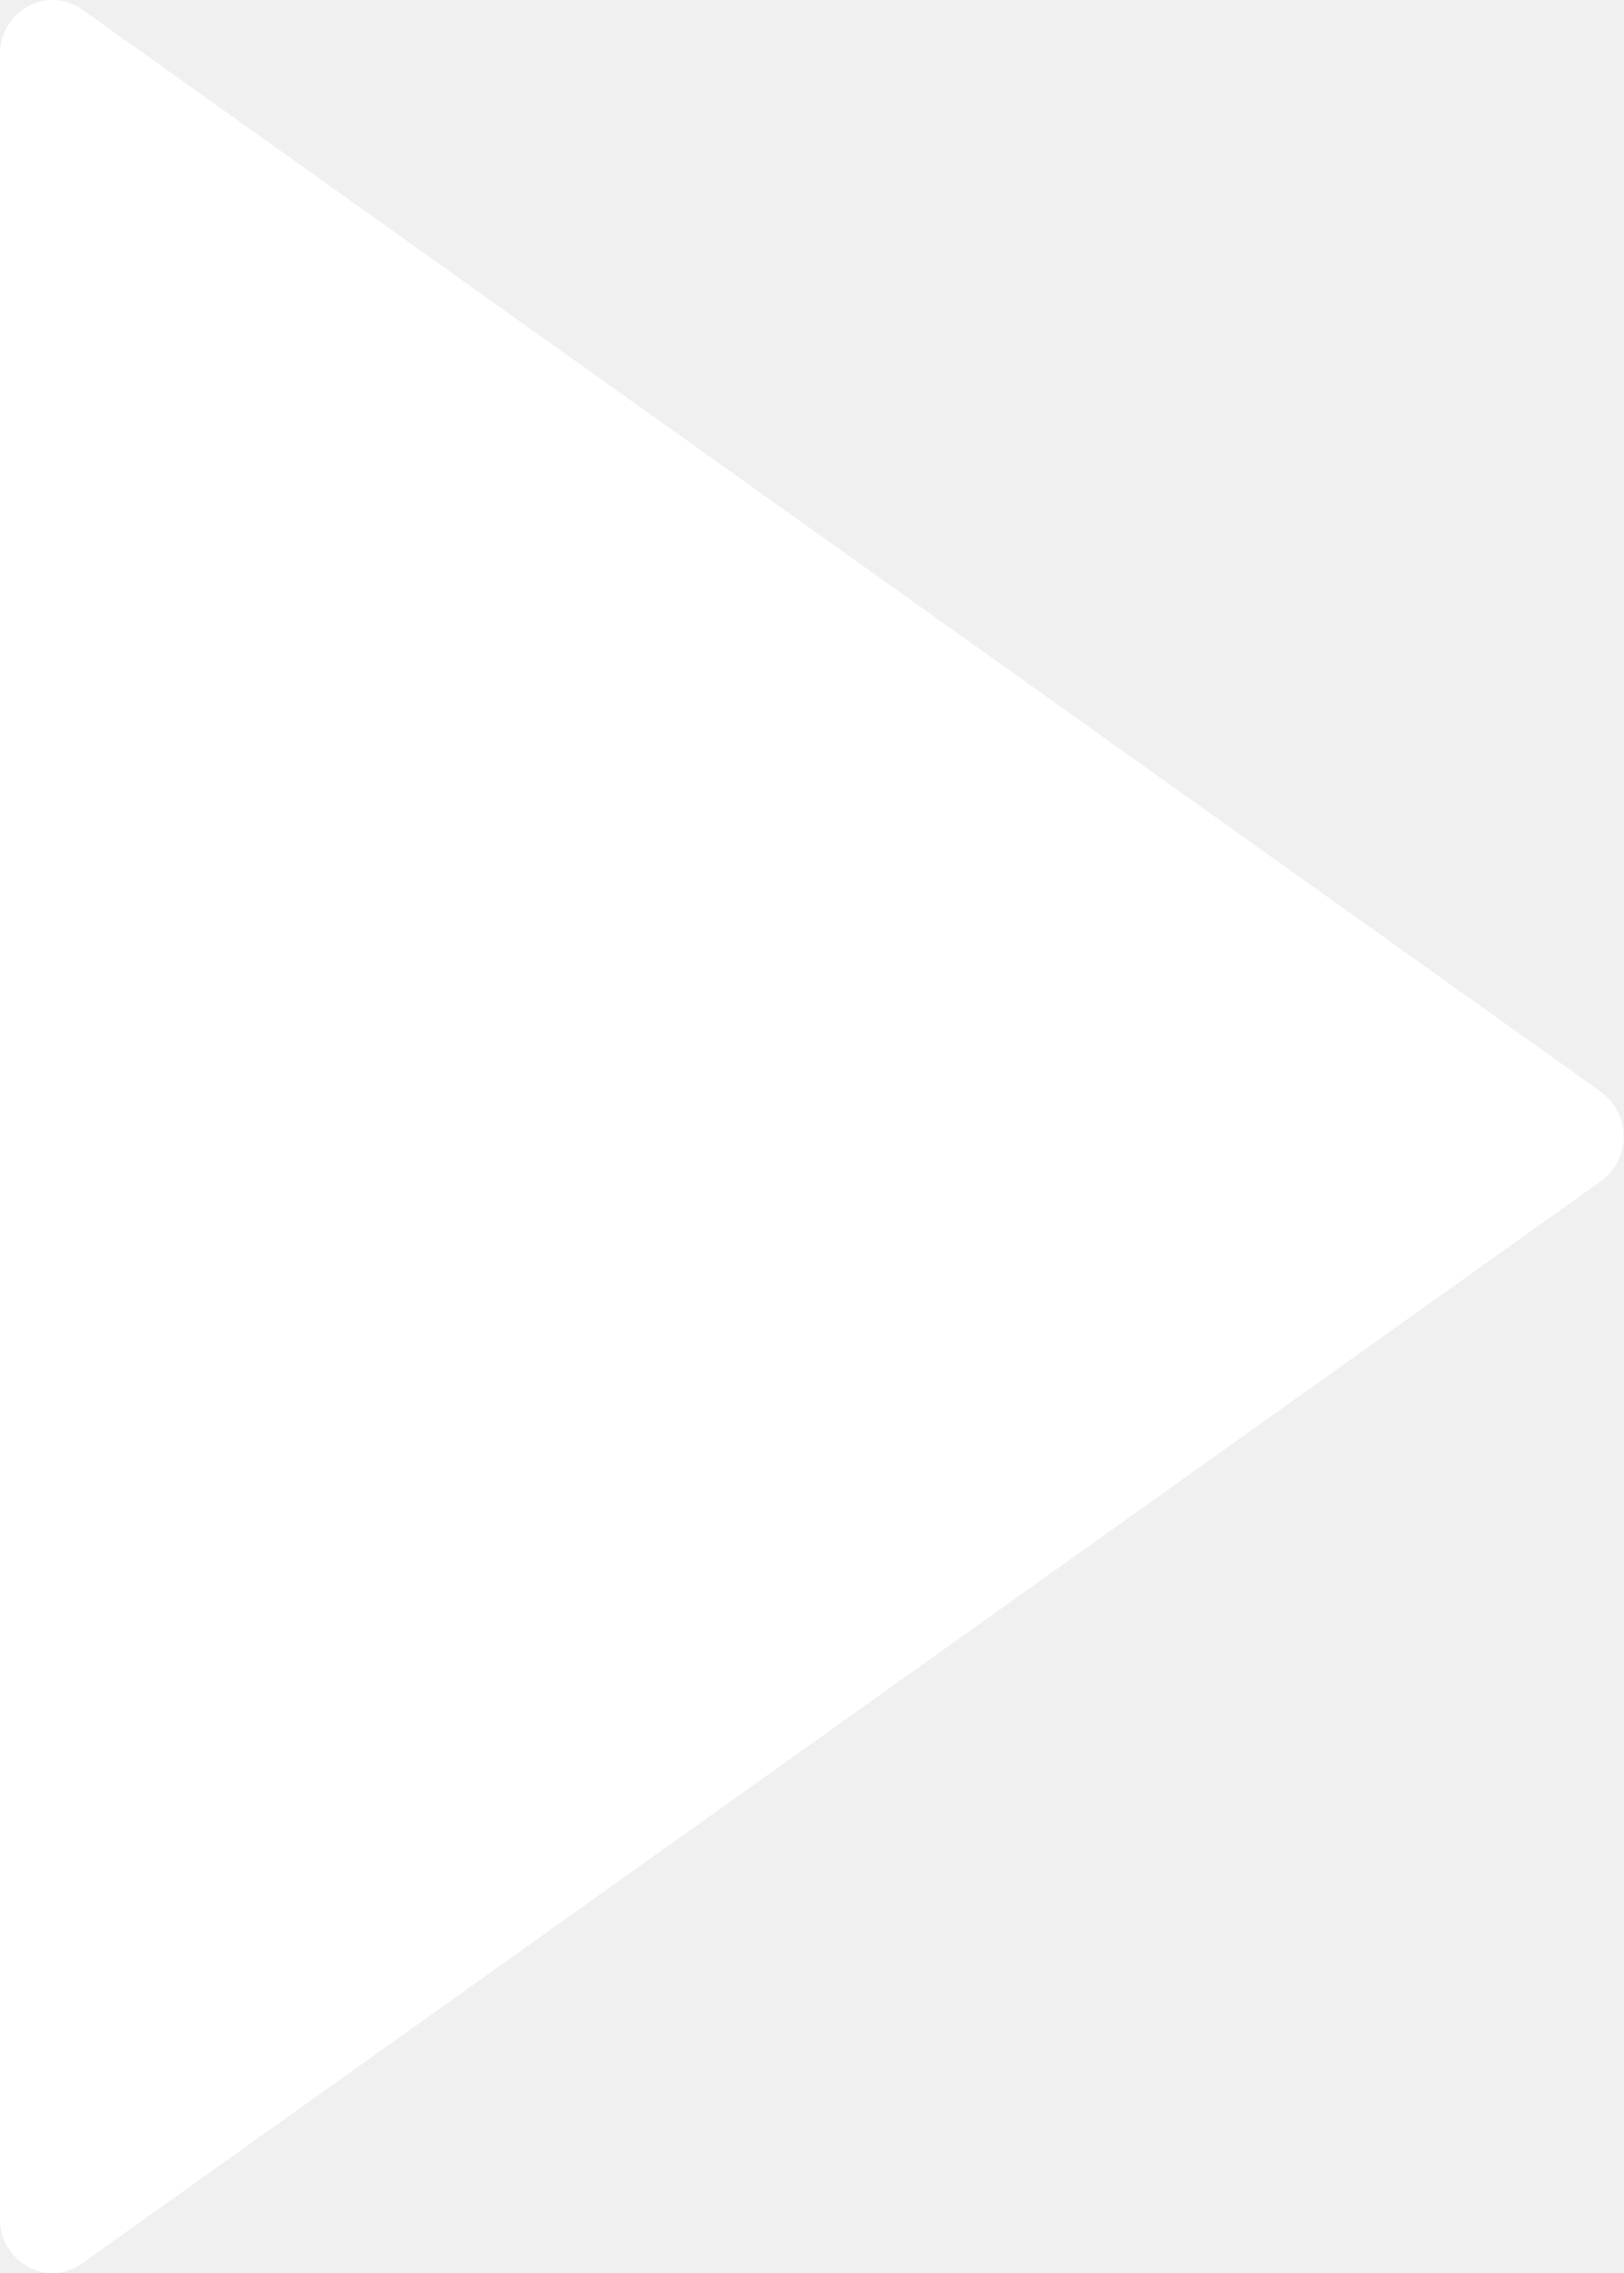
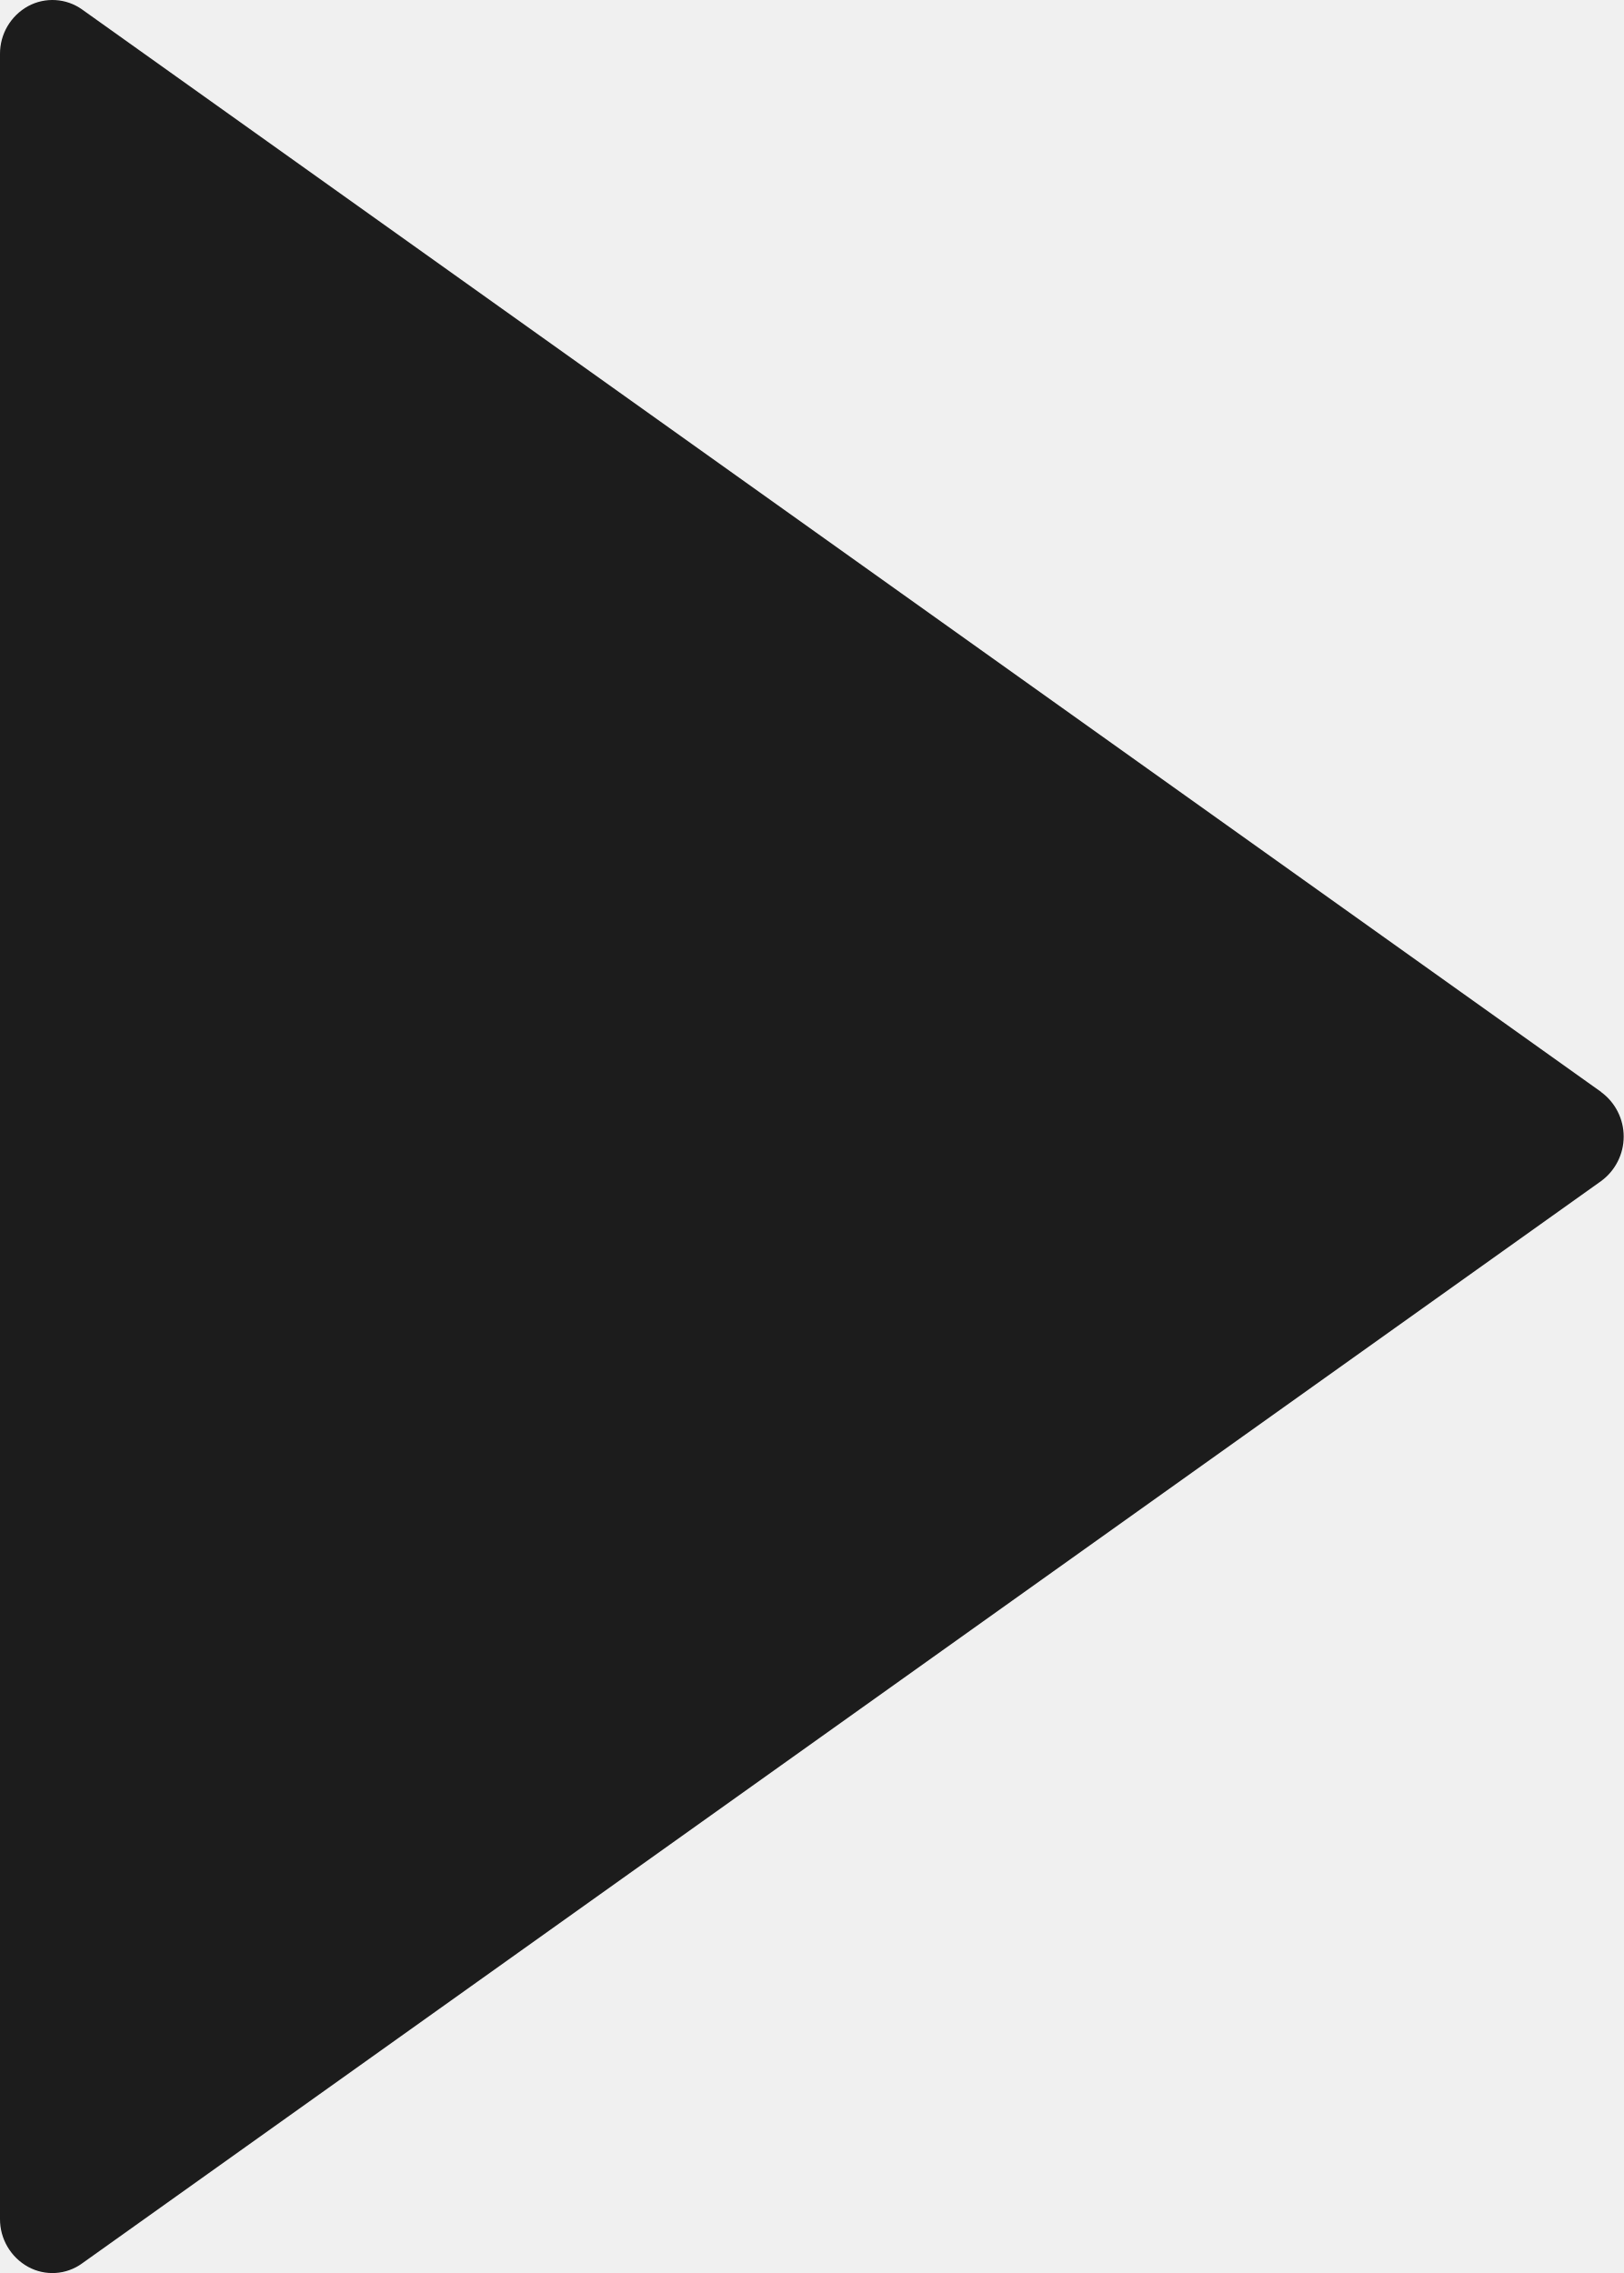
<svg xmlns="http://www.w3.org/2000/svg" width="12.857" height="18" viewBox="0 0 12.857 18">
  <defs>
-     <style>.a{fill:#fff;}</style>
+     <style>.a{fill:#1c1c1c;}</style>
  </defs>
  <path class="a" d="M18.178,8.647,6.15.075A.405.405,0,0,0,5.722.049.43.43,0,0,0,5.5.428V17.571a.431.431,0,0,0,.222.38.4.4,0,0,0,.428-.027L18.178,9.353a.437.437,0,0,0,0-.705Z" transform="translate(-5.5)" />
</svg>
